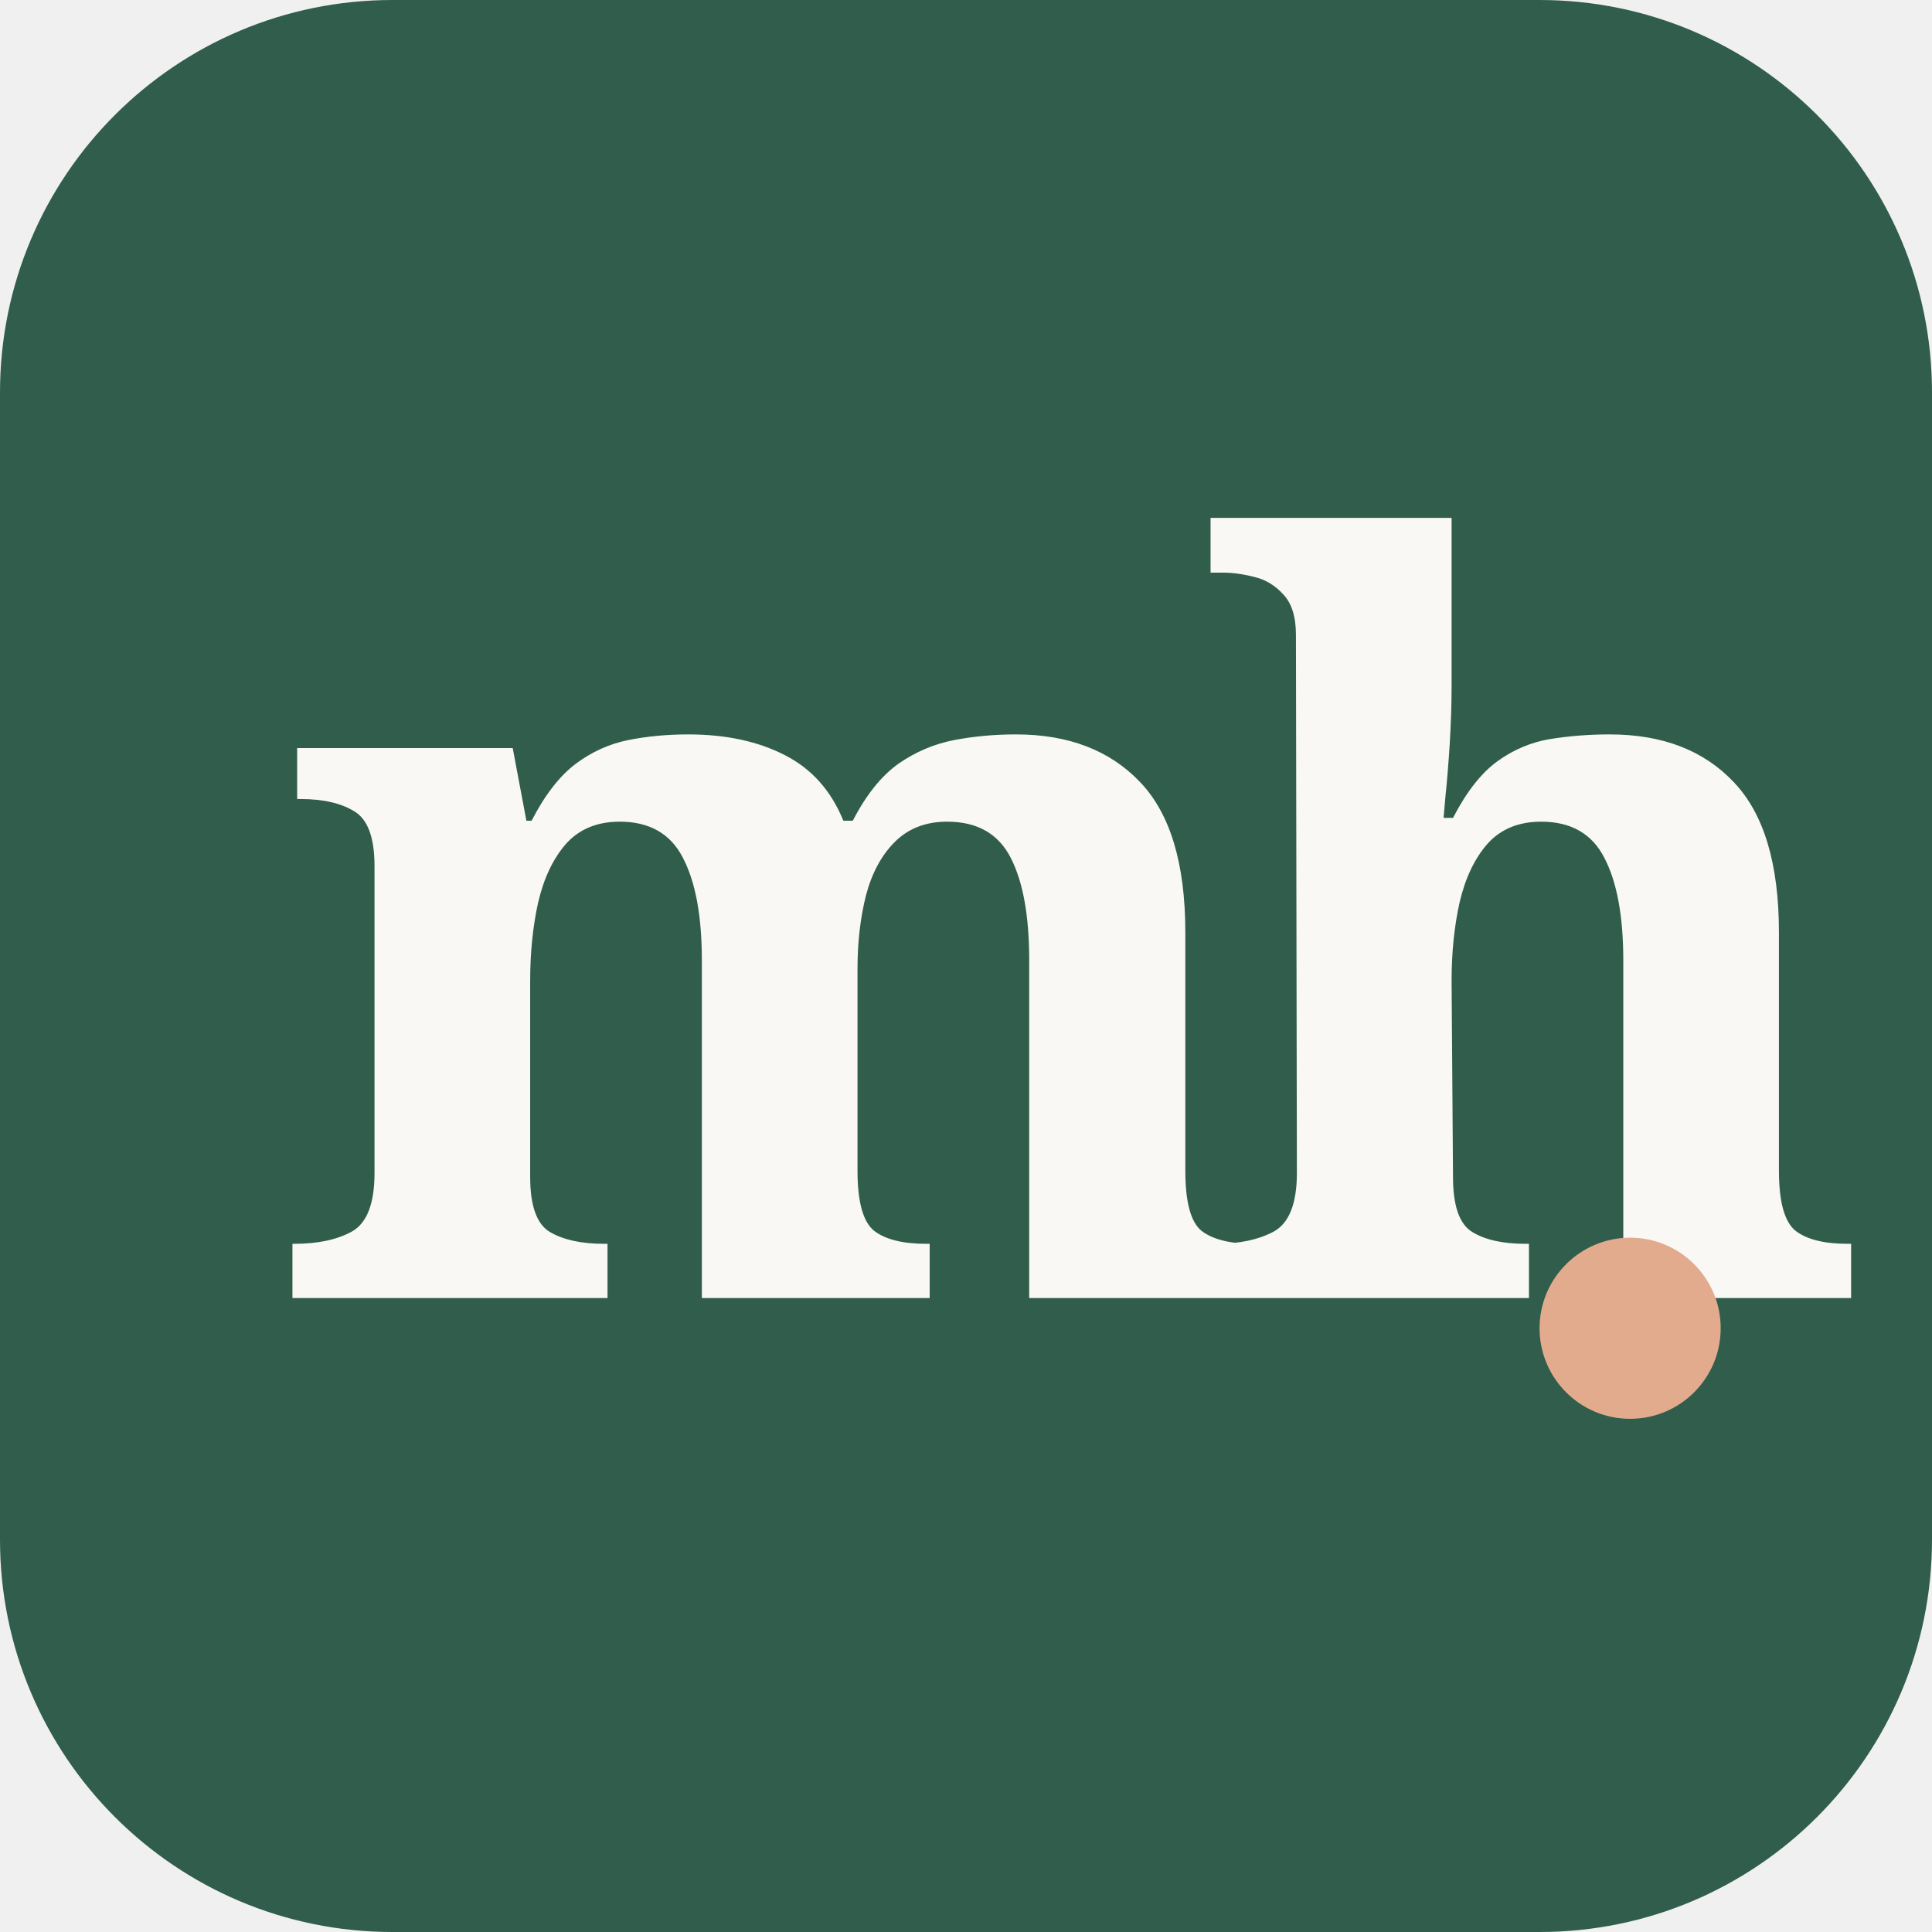
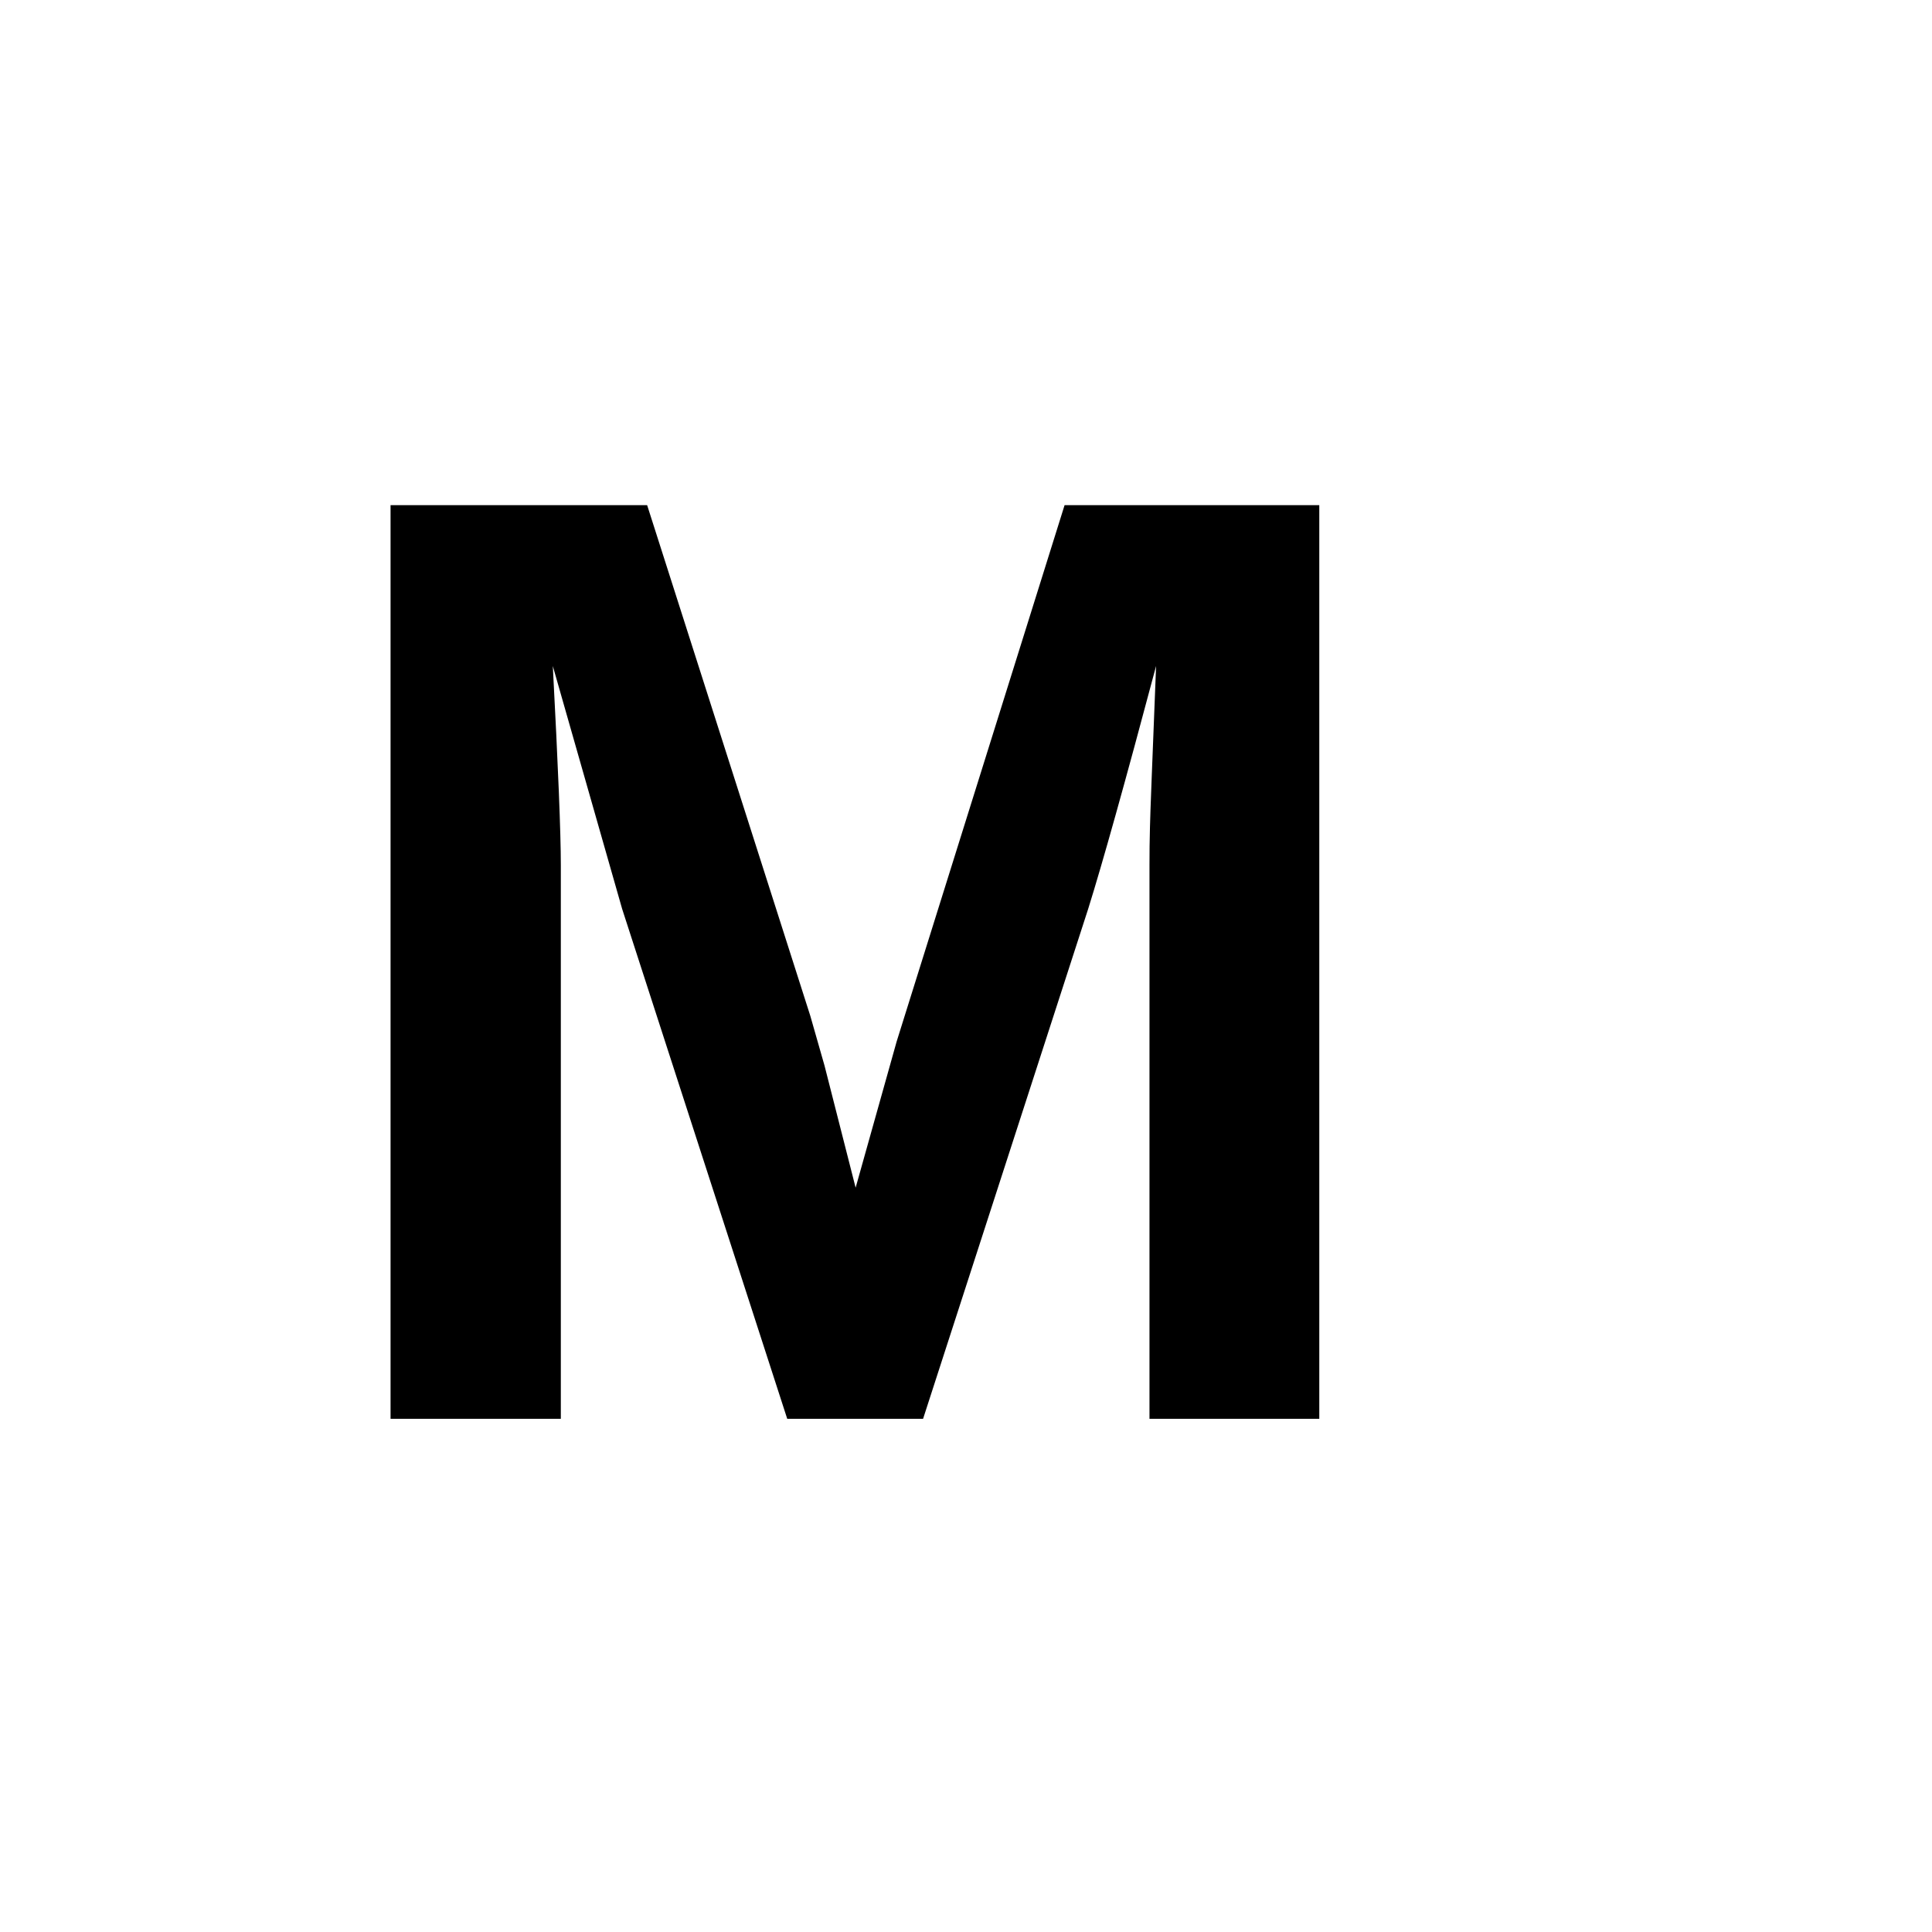
<svg xmlns="http://www.w3.org/2000/svg" viewBox="0 0 64 64">
-   <rect width="64" height="64" rx="13" fill="#315d4c" />
-   <text x="9" y="43" fill="#f9f8f4" font-family="Georgia,serif" font-size="34" font-weight="bold" letter-spacing="-3">mh</text>
-   <circle cx="54" cy="44" r="3" fill="#e2ab8d" />
+   <rect width="64" height="64" fill="#fff" />
+   <text x="10" y="47" fill="#000" font-family="Arial,Helvetica,sans-serif" font-size="44" font-weight="bold">M</text>
</svg>
